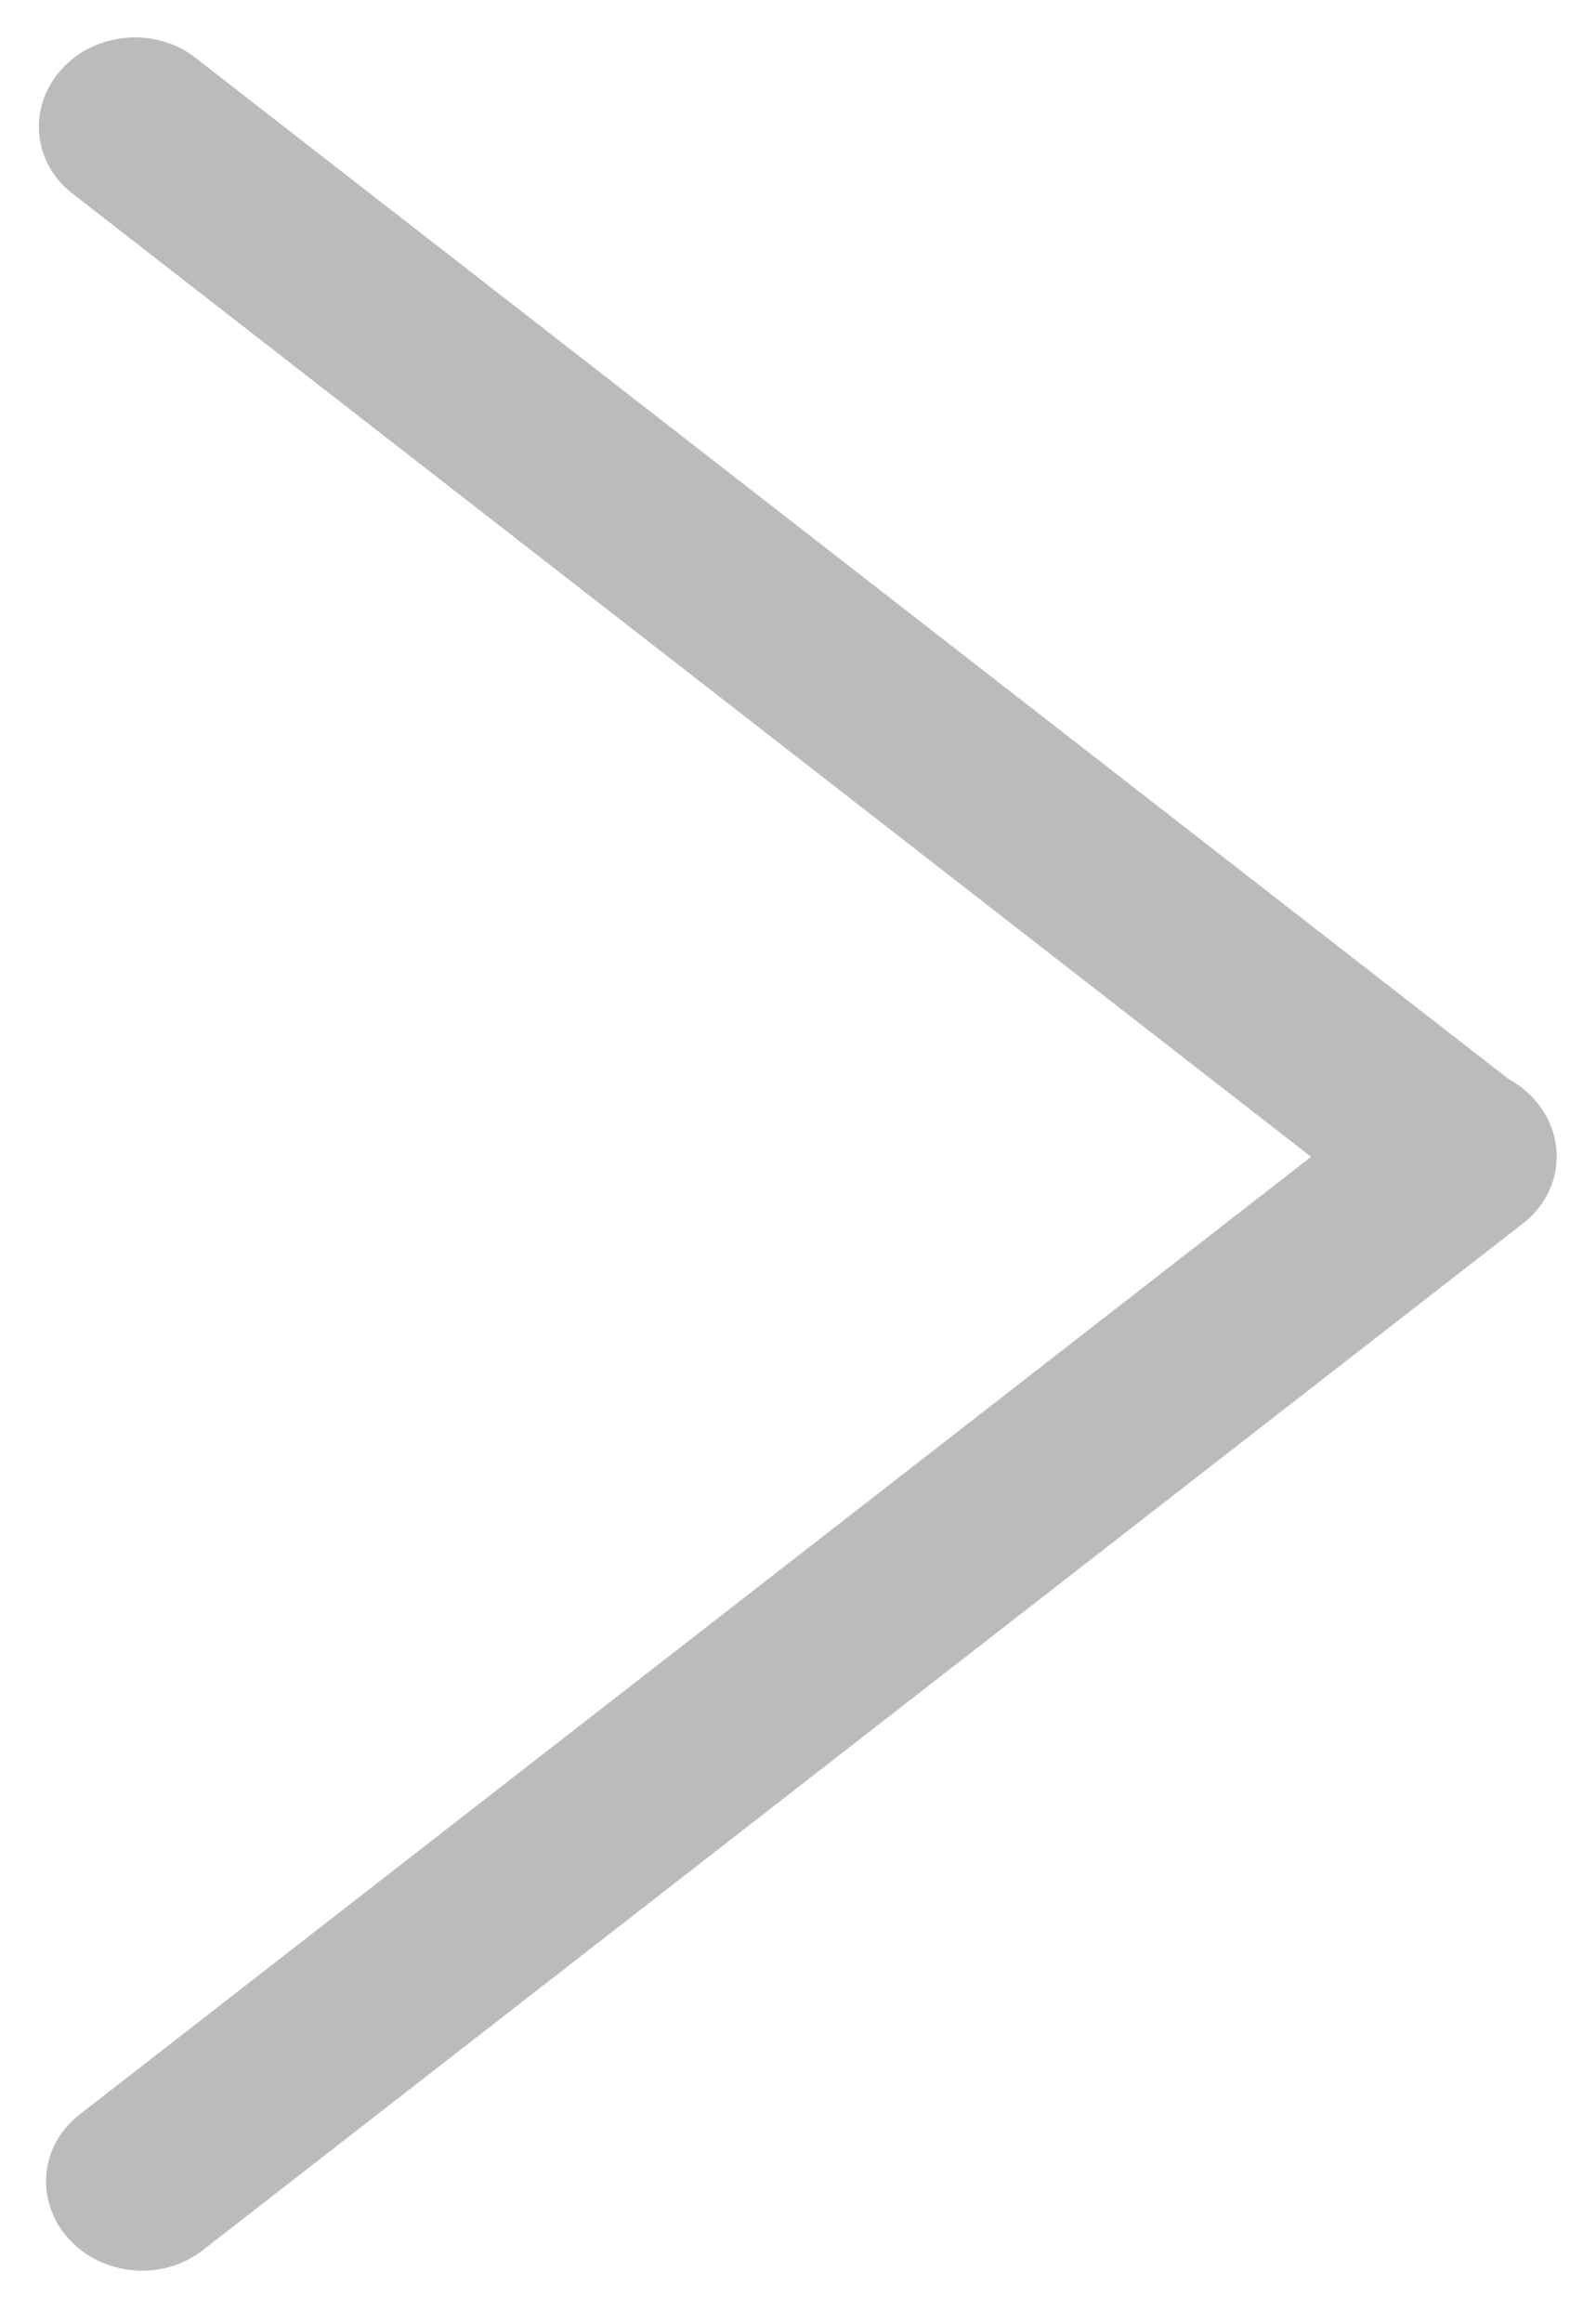
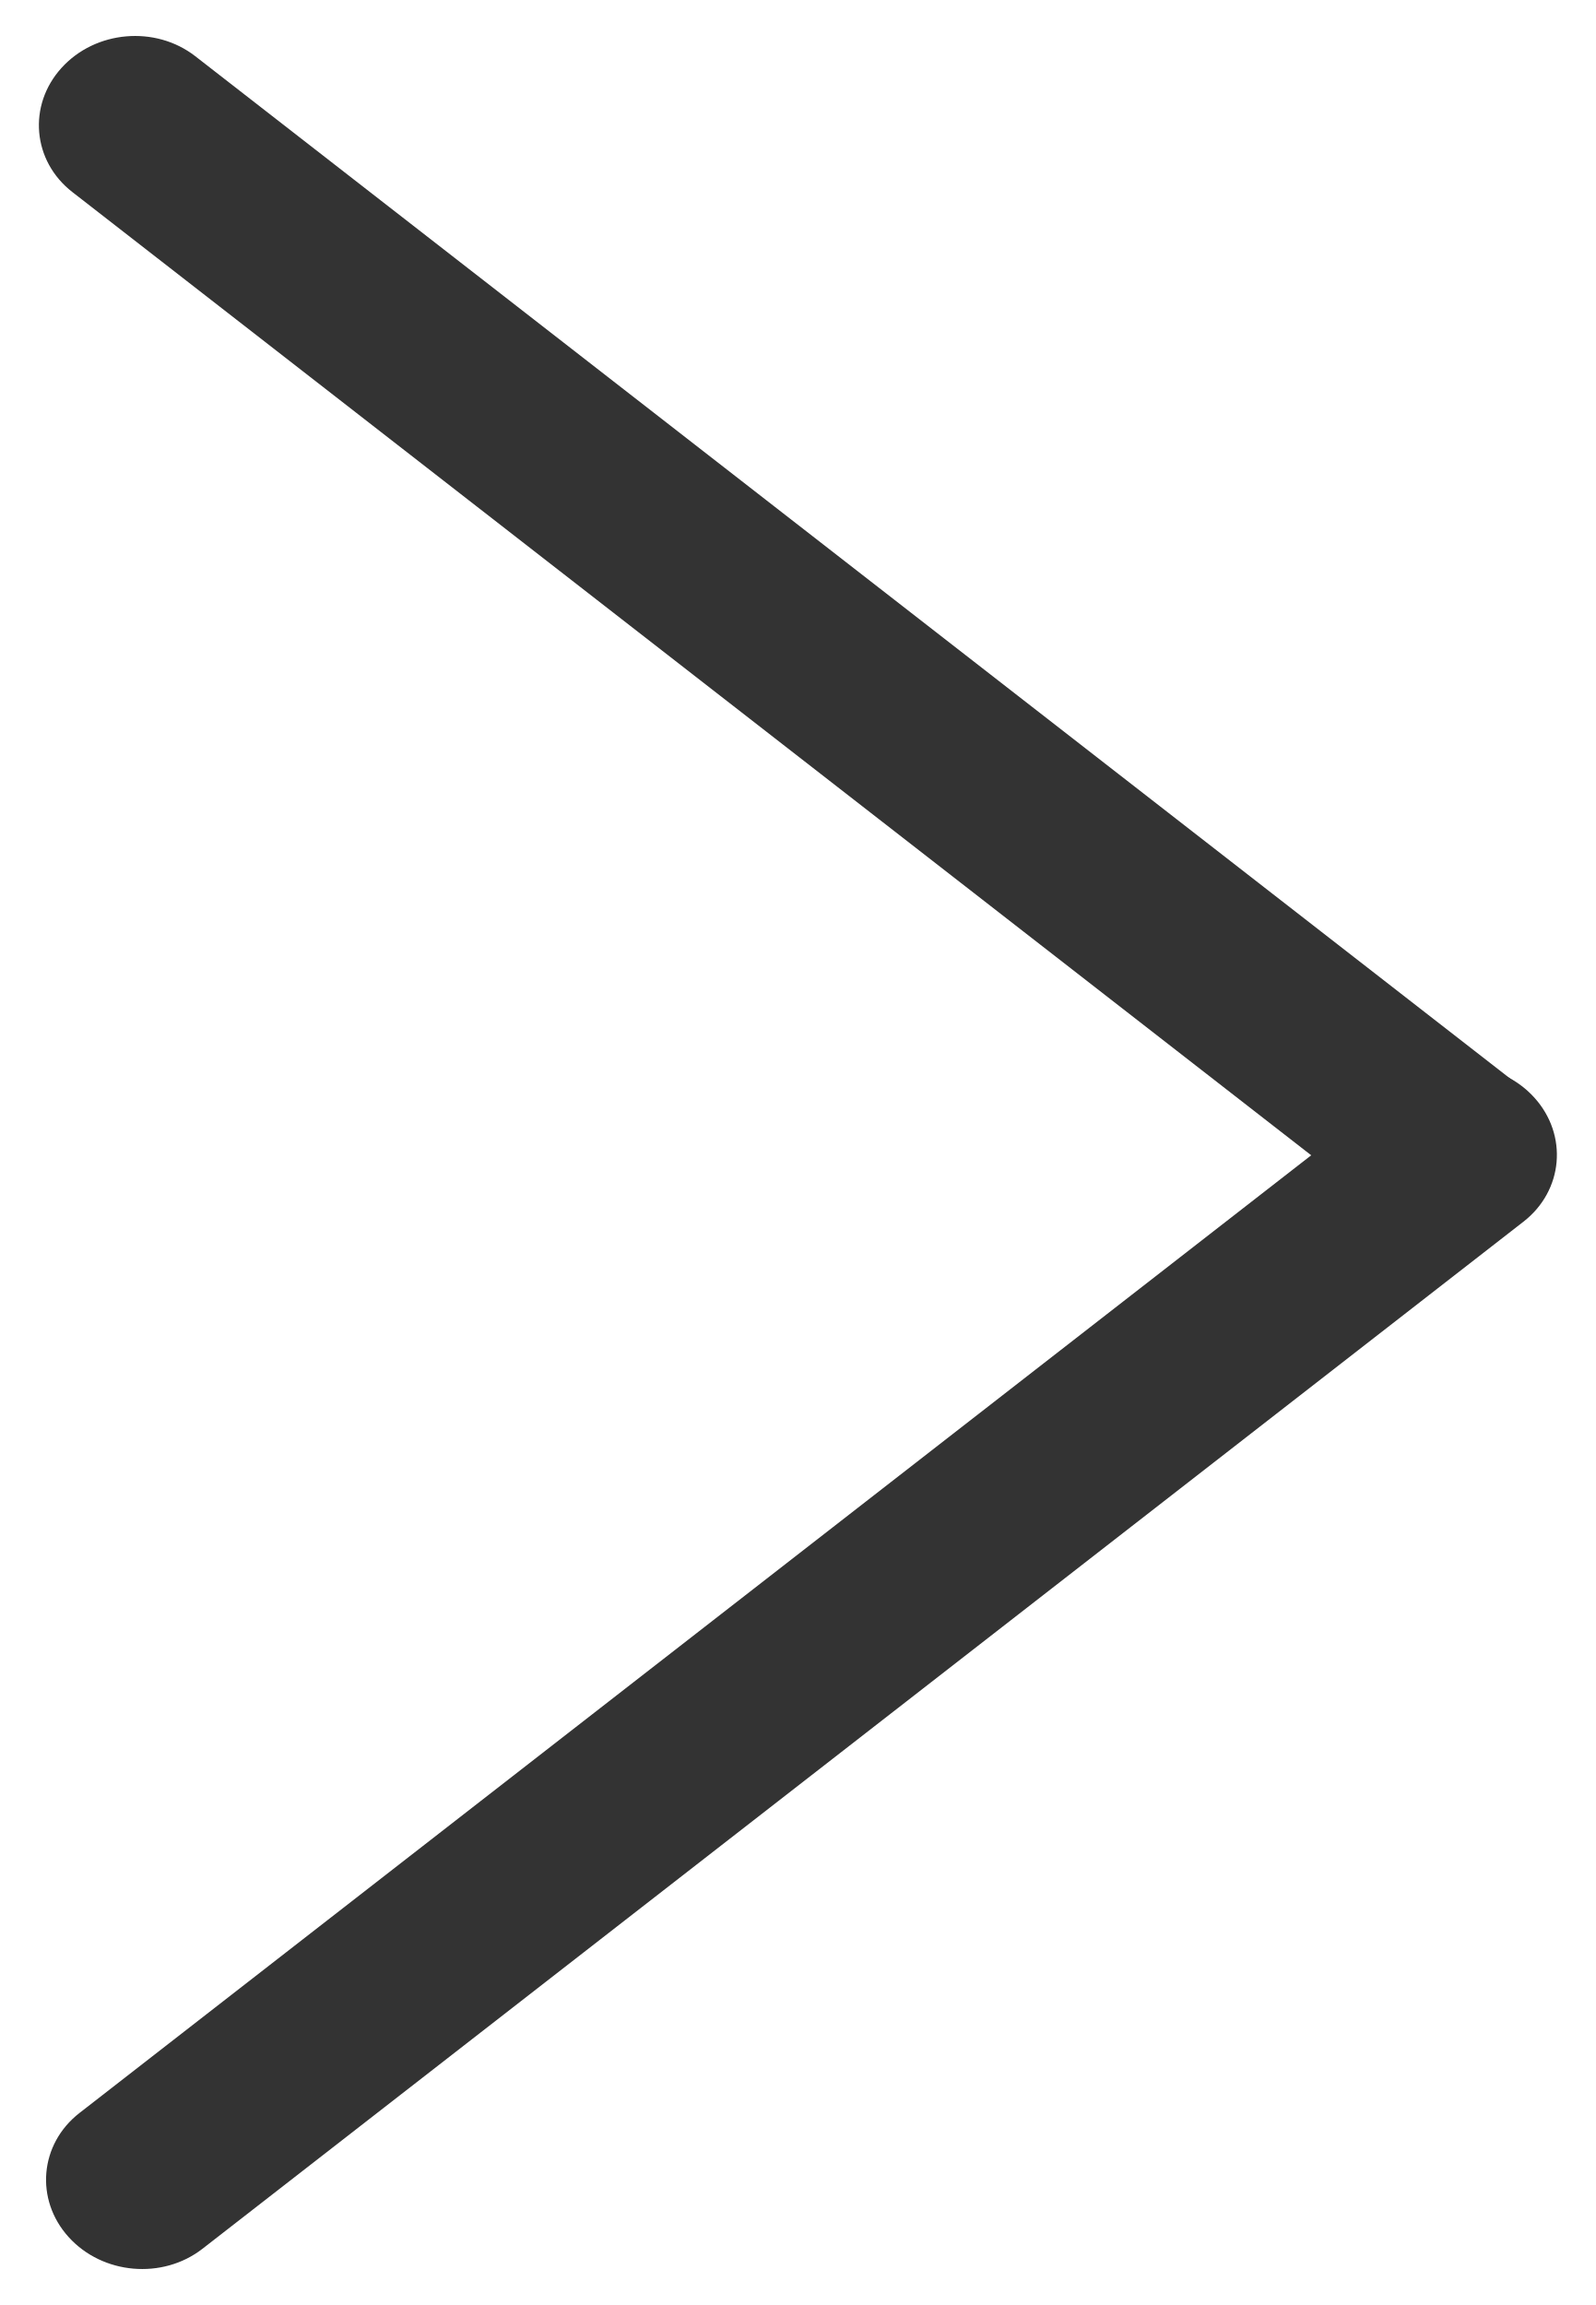
- <svg xmlns="http://www.w3.org/2000/svg" width="90" height="131" viewBox="0 0 90 131" fill="none">
-   <rect width="104.705" height="10.333" rx="5.167" transform="matrix(-0.789449 -0.613816 -0.671235 0.741244 89.5957 64.3486)" fill="#BBBBBB" />
-   <rect width="104.705" height="10.333" rx="5.167" transform="matrix(0.789449 -0.613816 -0.671235 -0.741244 7.34033 130.079)" fill="#BBBBBB" />
+ <svg xmlns="http://www.w3.org/2000/svg" width="90" height="130" viewBox="0 0 90 130" fill="none">
+   <rect width="104.705" height="10.333" rx="5.167" transform="matrix(-0.789449 -0.613816 -0.671235 0.741244 89.5957 64.2698)" fill="#333333" />
+   <rect width="104.705" height="10.333" rx="5.167" transform="matrix(0.789449 -0.613816 -0.671235 -0.741244 7.34033 130)" fill="#333333" />
</svg>
